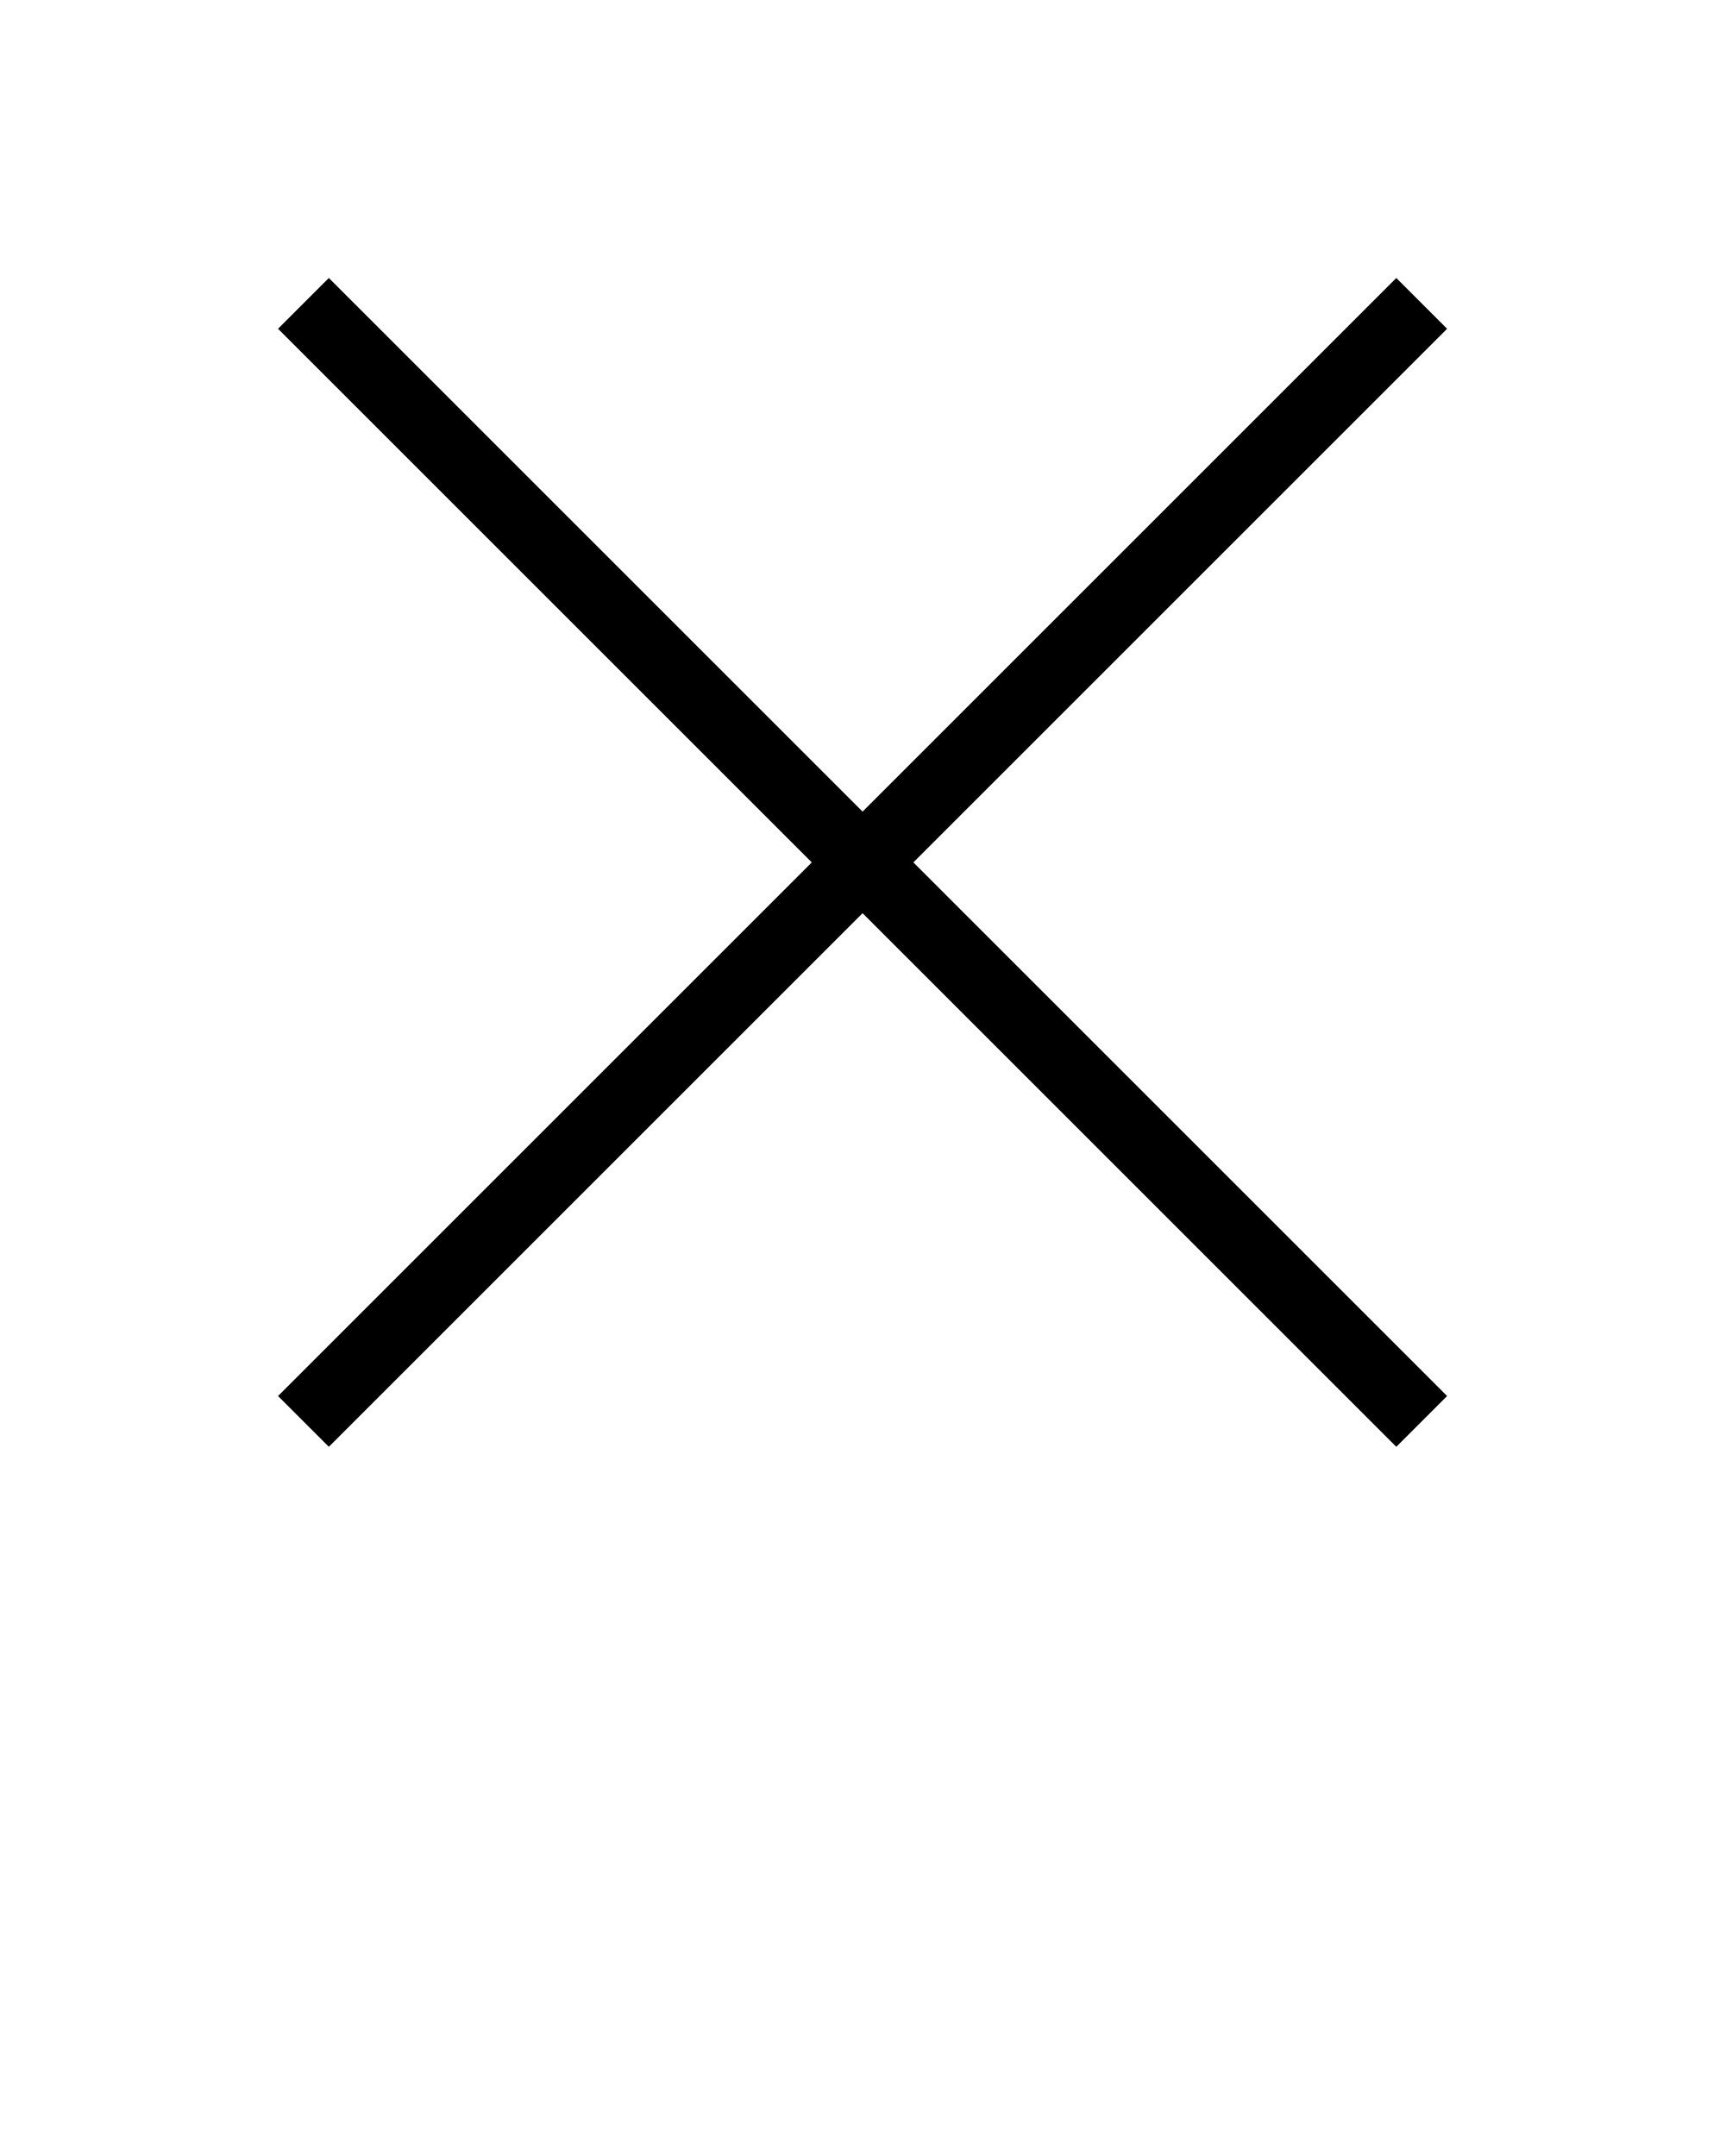
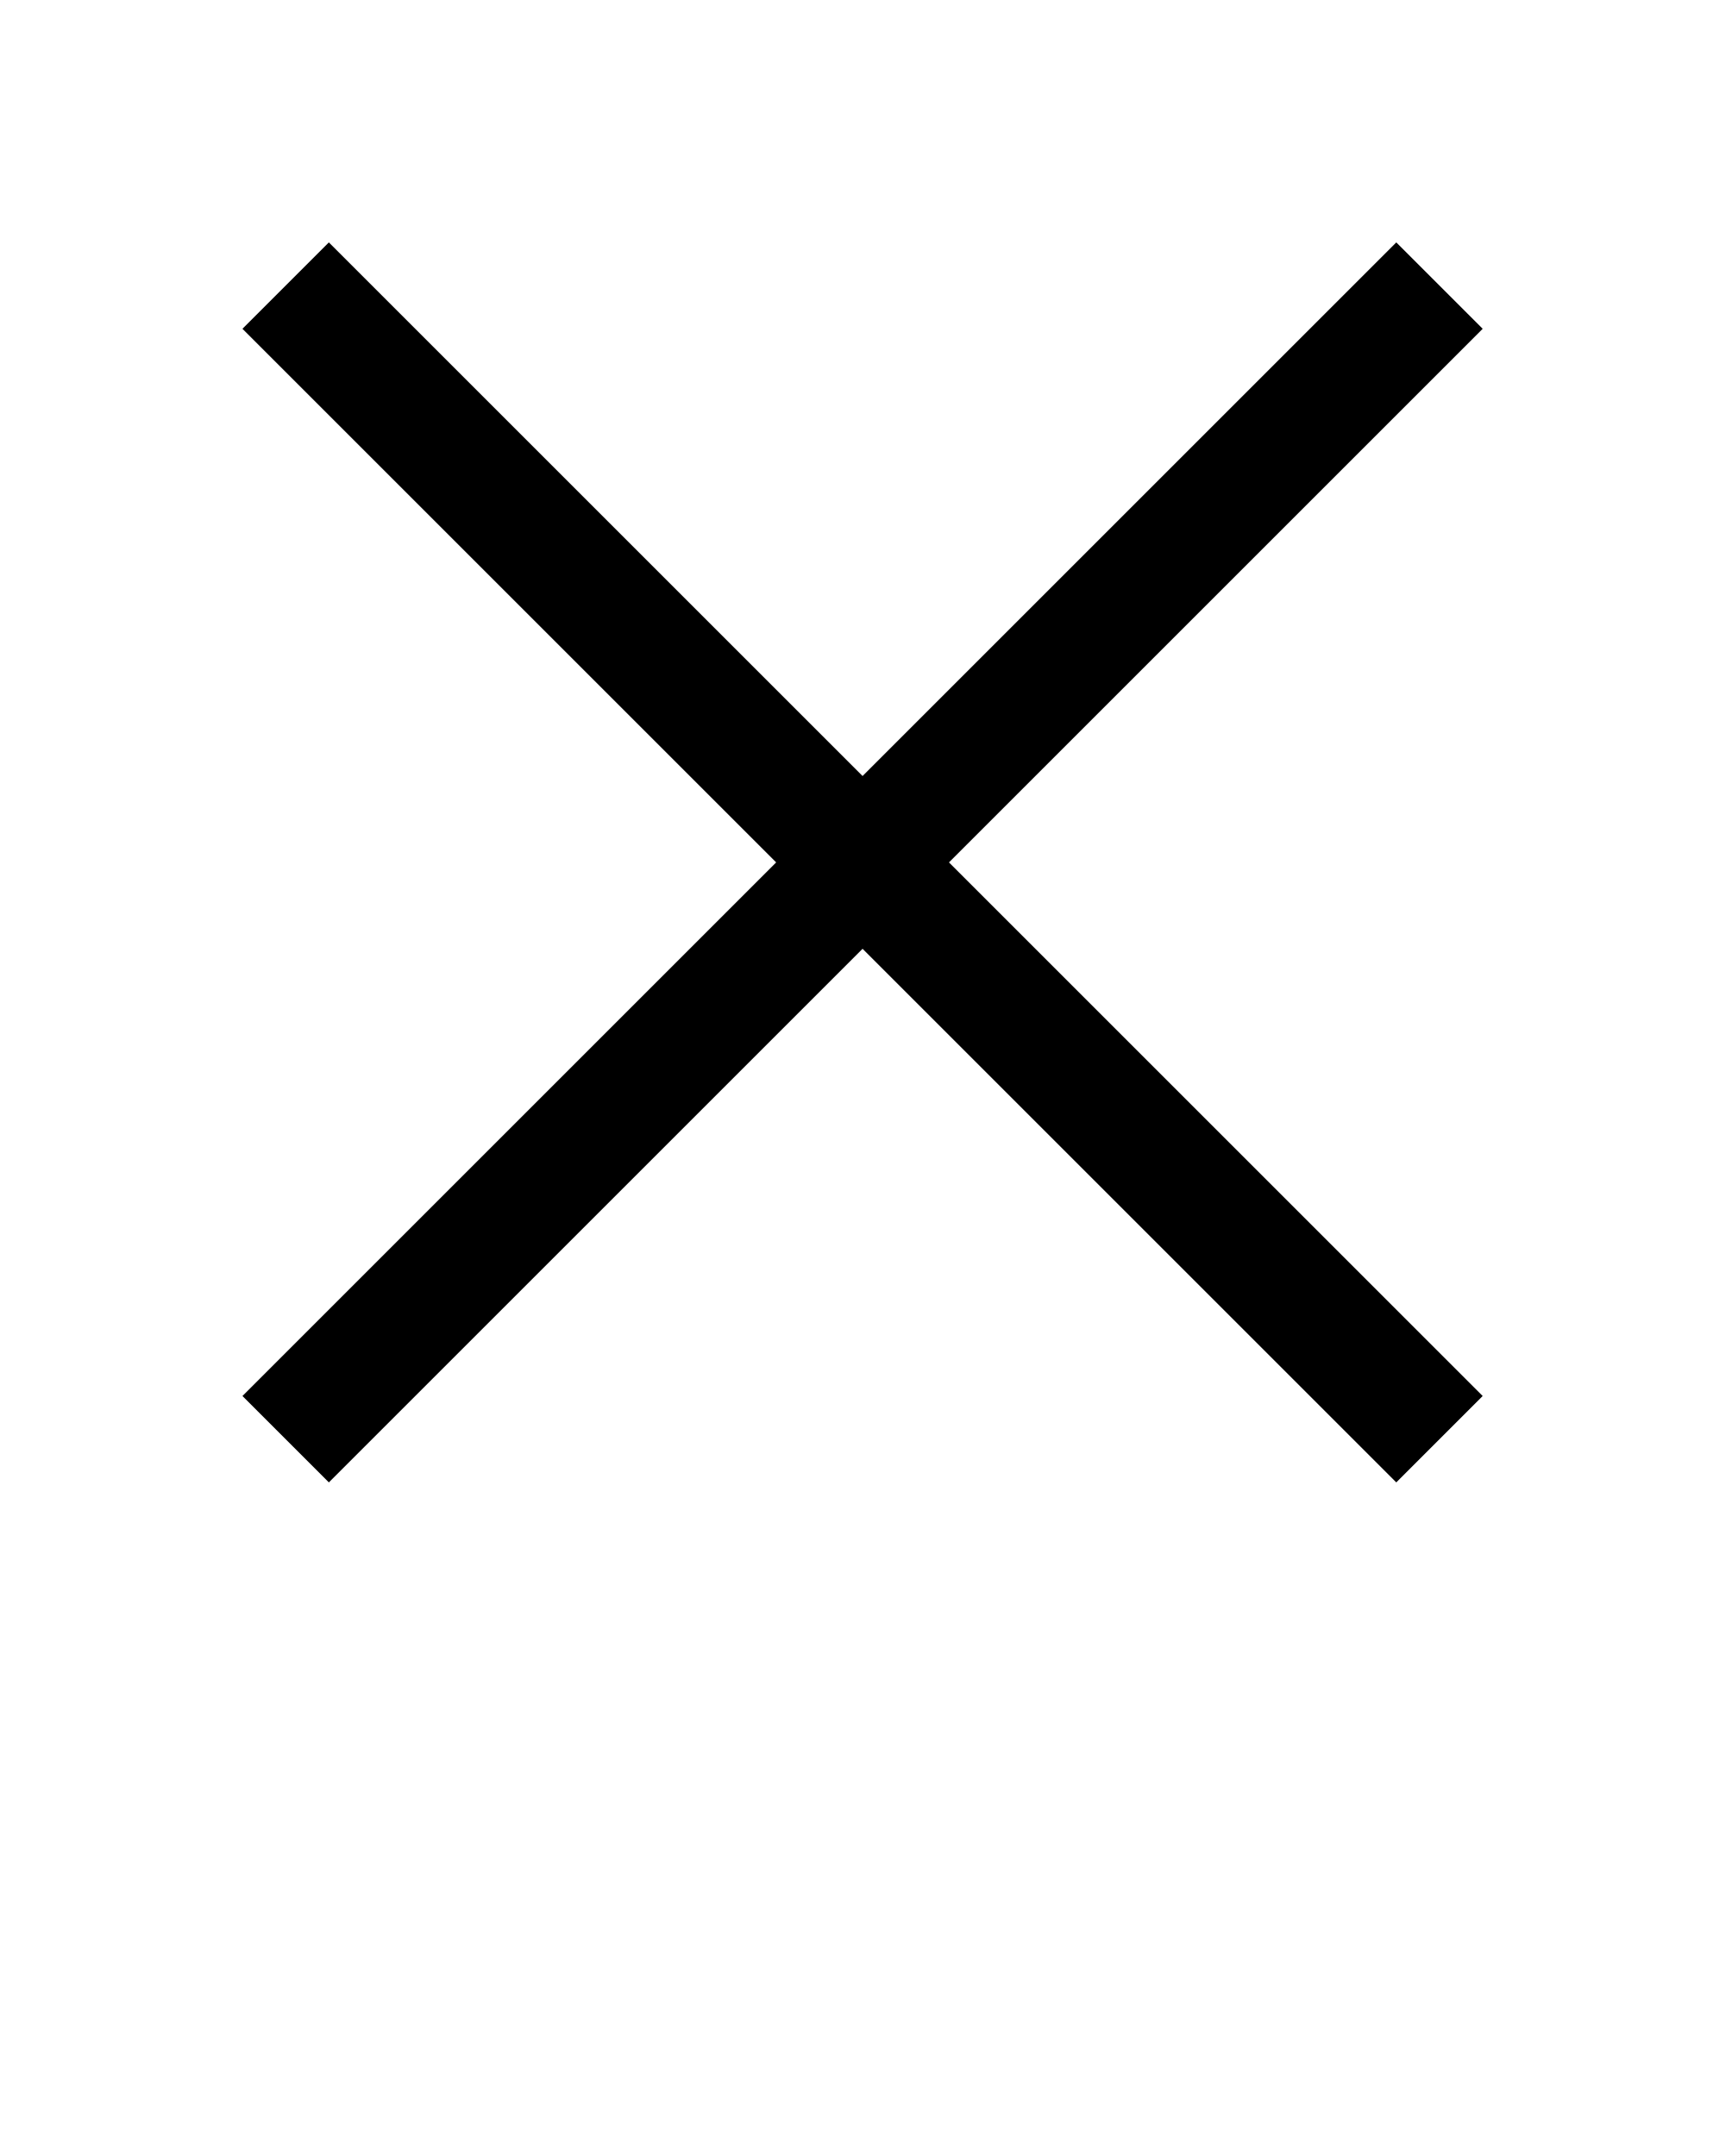
<svg xmlns="http://www.w3.org/2000/svg" viewBox="0 0 24 30" width="30px" version="1.1" x="0px" y="0px ">
  <g stroke="none" stroke-width="1" fill="none" fill-rule="evenodd">
    <g fill-rule="nonzero">
      <rect x="0" y="0" width="24" height="24" />
-       <path d="M12.707,12 L20.132,19.425 L19.425,20.132 L12,12.707 L4.575,20.132 L3.868,19.425 L11.293,12 L3.868,4.575 L4.575,3.868 L12,11.293 L19.425,3.868 L20.132,4.575 L12.707,12 Z" fill="#000000" />
+       <path stroke="black" stroke-width="0.7px" d="M12.707,12 L20.132,19.425 L19.425,20.132 L12,12.707 L4.575,20.132 L3.868,19.425 L11.293,12 L3.868,4.575 L4.575,3.868 L12,11.293 L19.425,3.868 L20.132,4.575 L12.707,12 Z" fill="#000000" />
    </g>
  </g>
</svg>
